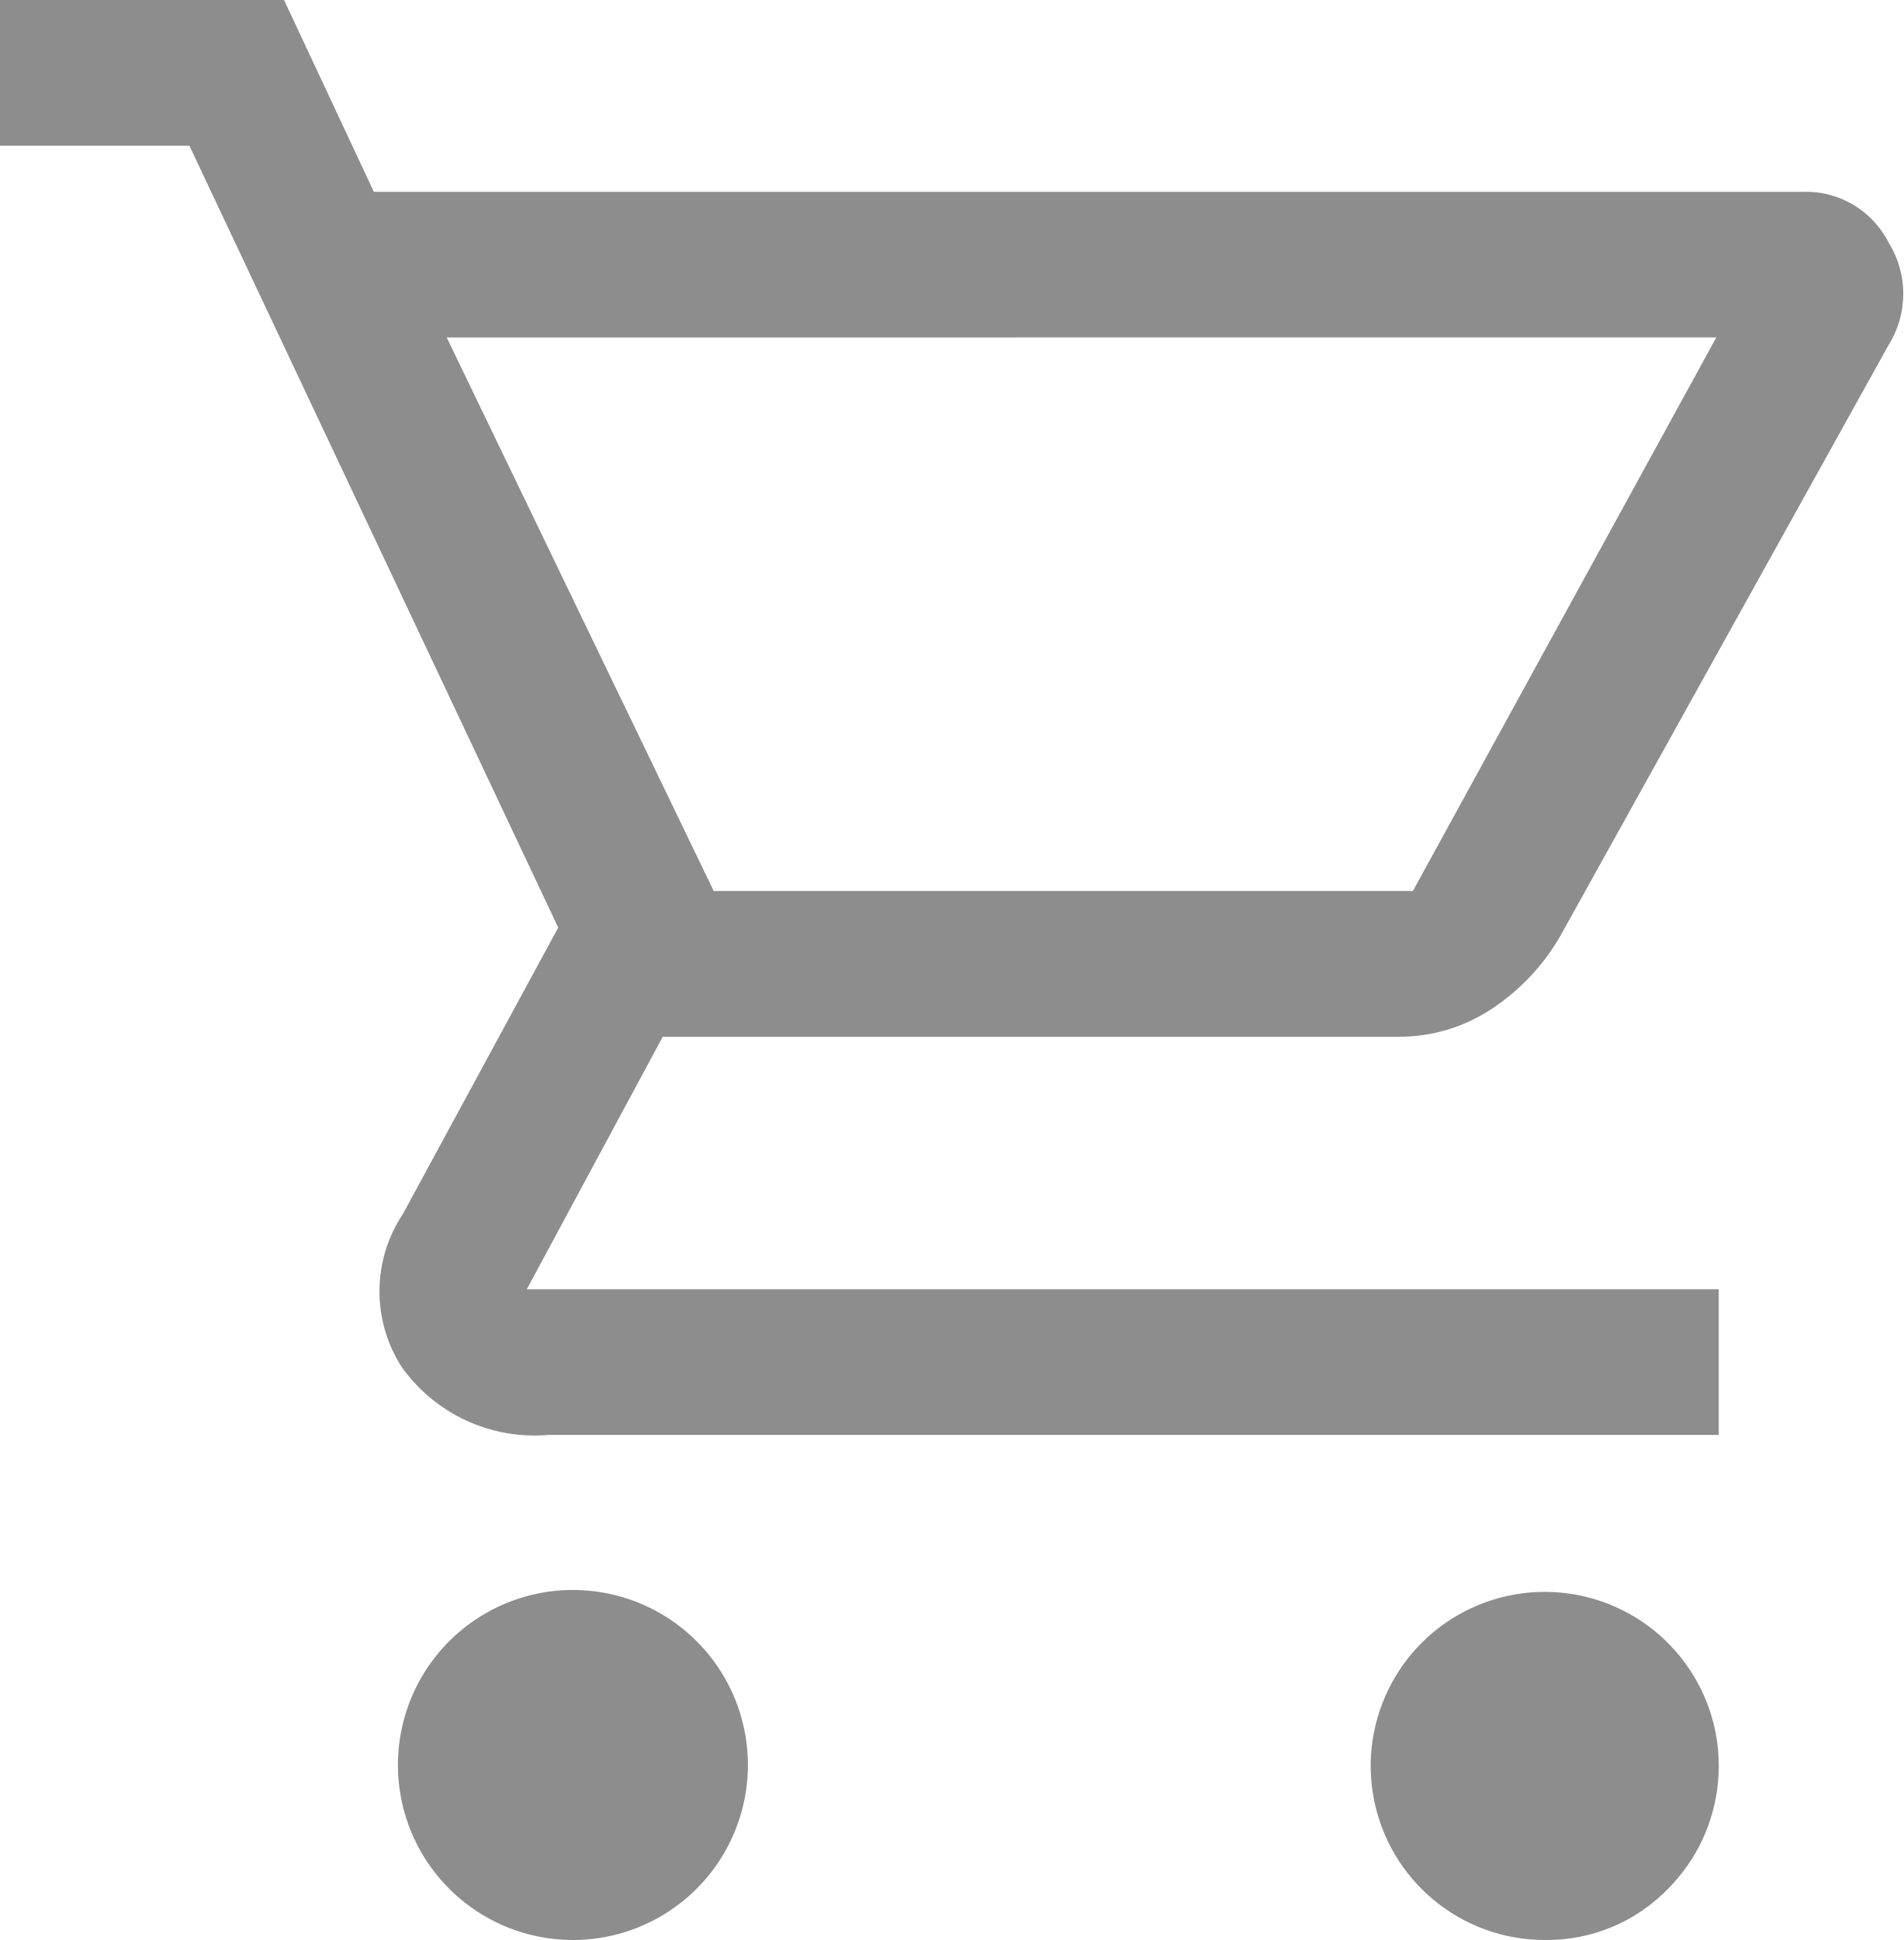
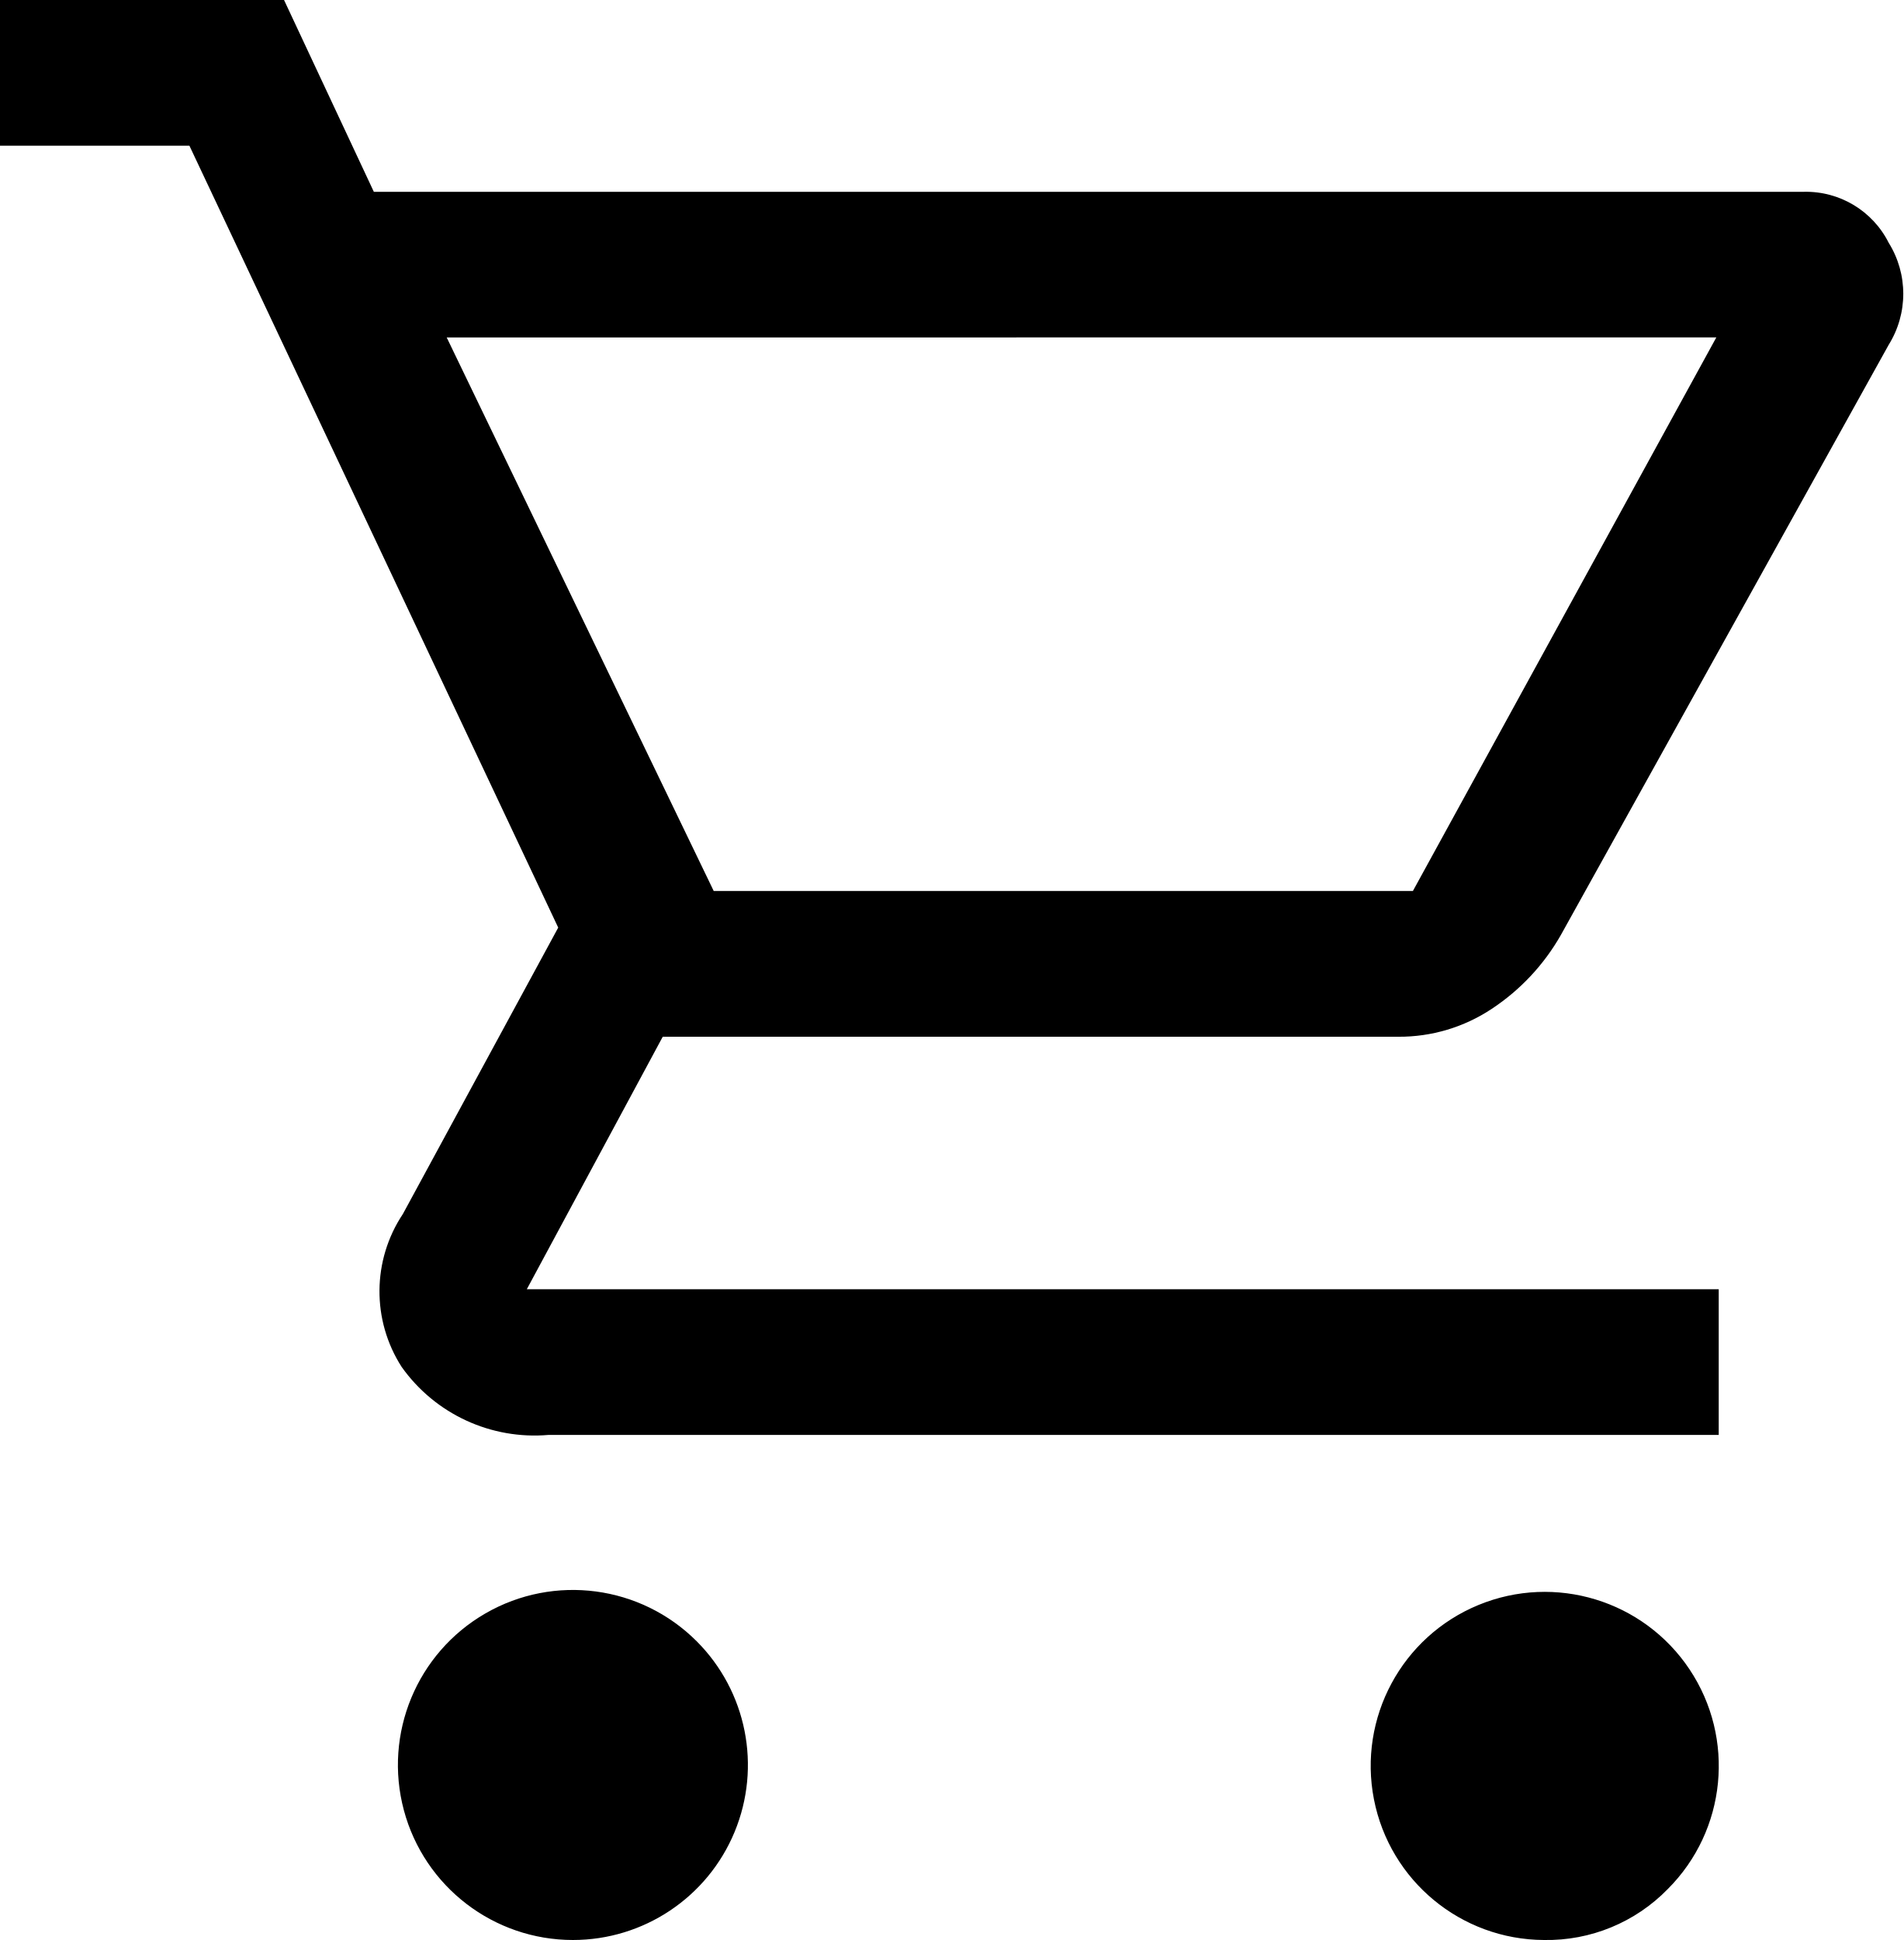
- <svg xmlns="http://www.w3.org/2000/svg" width="23.928" height="24.386" viewBox="0 0 23.928 24.386">
-   <path id="shopping_cart_FILL0_wght400_GRAD0_opsz48" d="M9.753,28.386a2.2,2.2,0,1,1,1.557-3.754,2.2,2.2,0,0,1-1.557,3.754Zm12.208,0a2.188,2.188,0,1,1,1.557-.641A2.119,2.119,0,0,1,21.961,28.386ZM8.166,8.242,11.523,15.2h8.79l3.815-6.959ZM7.25,6.411H25.227a1.164,1.164,0,0,1,1.068.641,1.213,1.213,0,0,1,0,1.282l-4.12,7.416a2.731,2.731,0,0,1-.87.931,2.1,2.1,0,0,1-1.175.351H10.882L9.173,20.206H24.158v1.831H9.448A2.048,2.048,0,0,1,7.6,21.183a1.756,1.756,0,0,1,.015-1.923l1.953-3.6L4.931,5.831H2.55V4H6.121Zm4.273,8.79h0Z" transform="translate(-2.55 -4)" fill="#8d8d8d" />
+ <svg xmlns="http://www.w3.org/2000/svg" viewBox="0 0 23.928 24.386">
+   <path id="shopping_cart_FILL0_wght400_GRAD0_opsz48" d="M9.753,28.386a2.2,2.2,0,1,1,1.557-3.754,2.2,2.2,0,0,1-1.557,3.754Zm12.208,0a2.188,2.188,0,1,1,1.557-.641A2.119,2.119,0,0,1,21.961,28.386ZM8.166,8.242,11.523,15.2h8.79l3.815-6.959ZM7.25,6.411H25.227a1.164,1.164,0,0,1,1.068.641,1.213,1.213,0,0,1,0,1.282l-4.12,7.416a2.731,2.731,0,0,1-.87.931,2.1,2.1,0,0,1-1.175.351H10.882L9.173,20.206H24.158v1.831H9.448A2.048,2.048,0,0,1,7.6,21.183a1.756,1.756,0,0,1,.015-1.923l1.953-3.6L4.931,5.831H2.55V4H6.121Zm4.273,8.79h0Z" transform="translate(-2.55 -4)" fill="currentColor" />
</svg>
